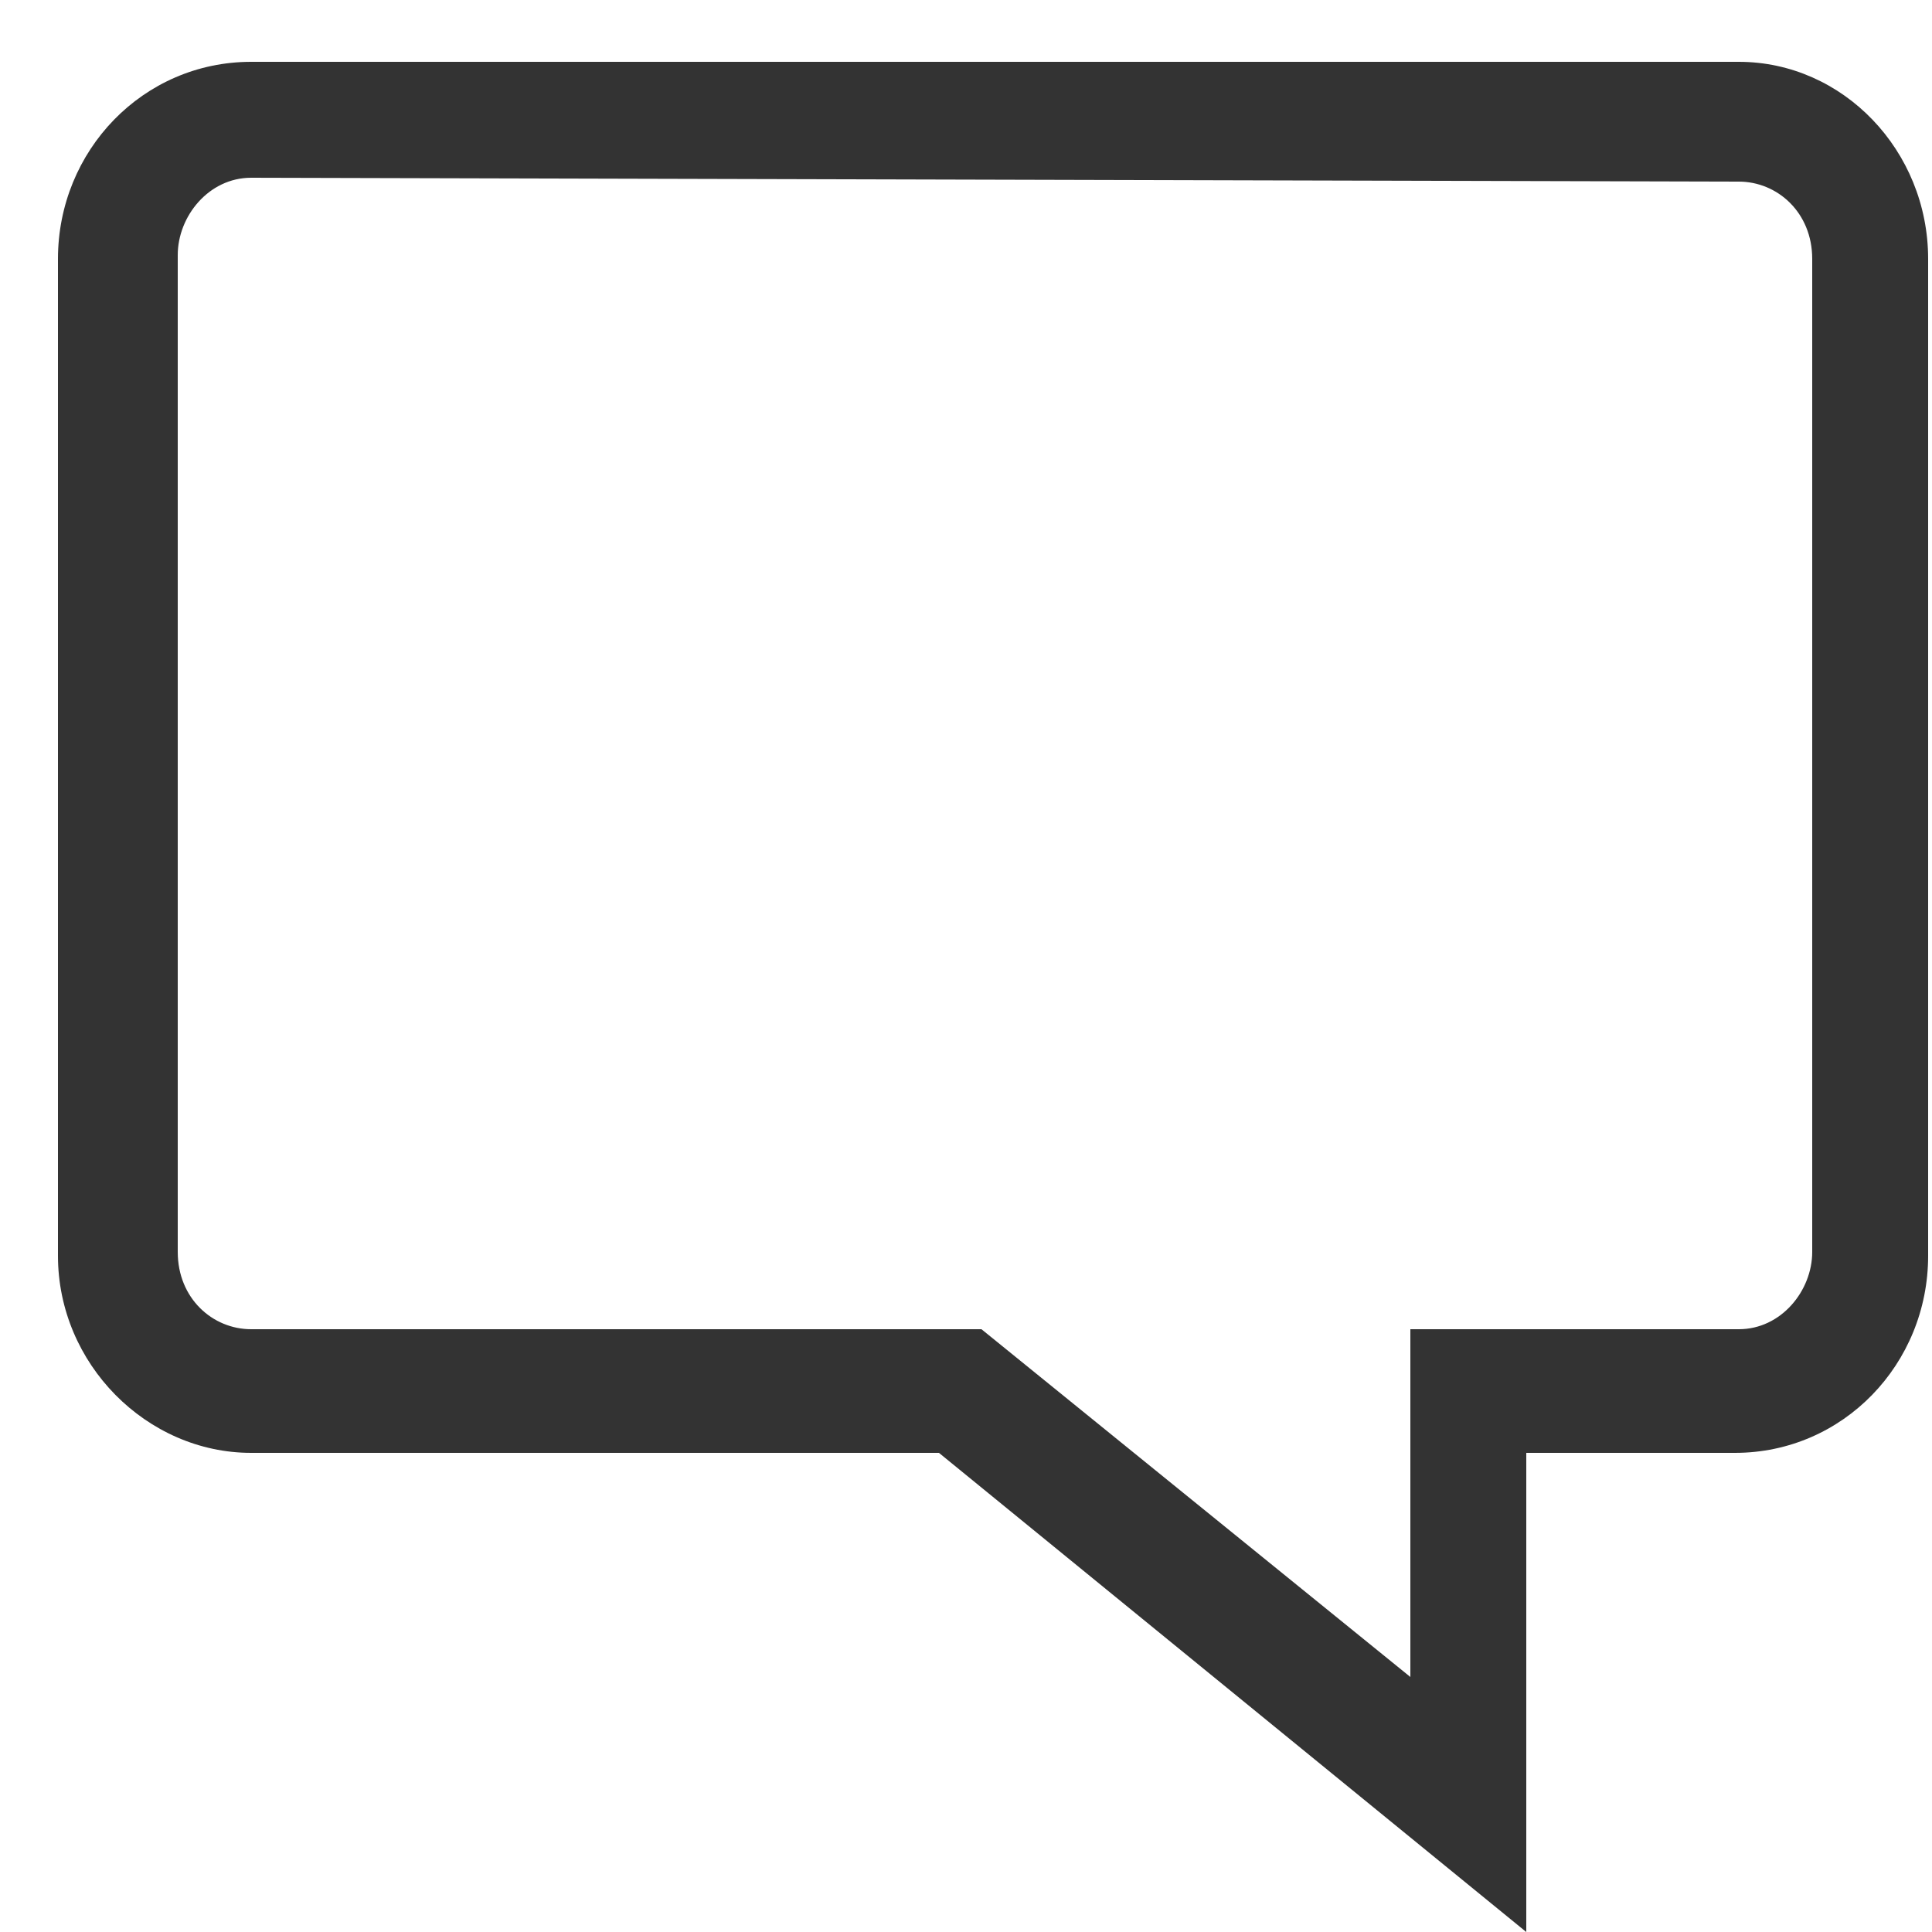
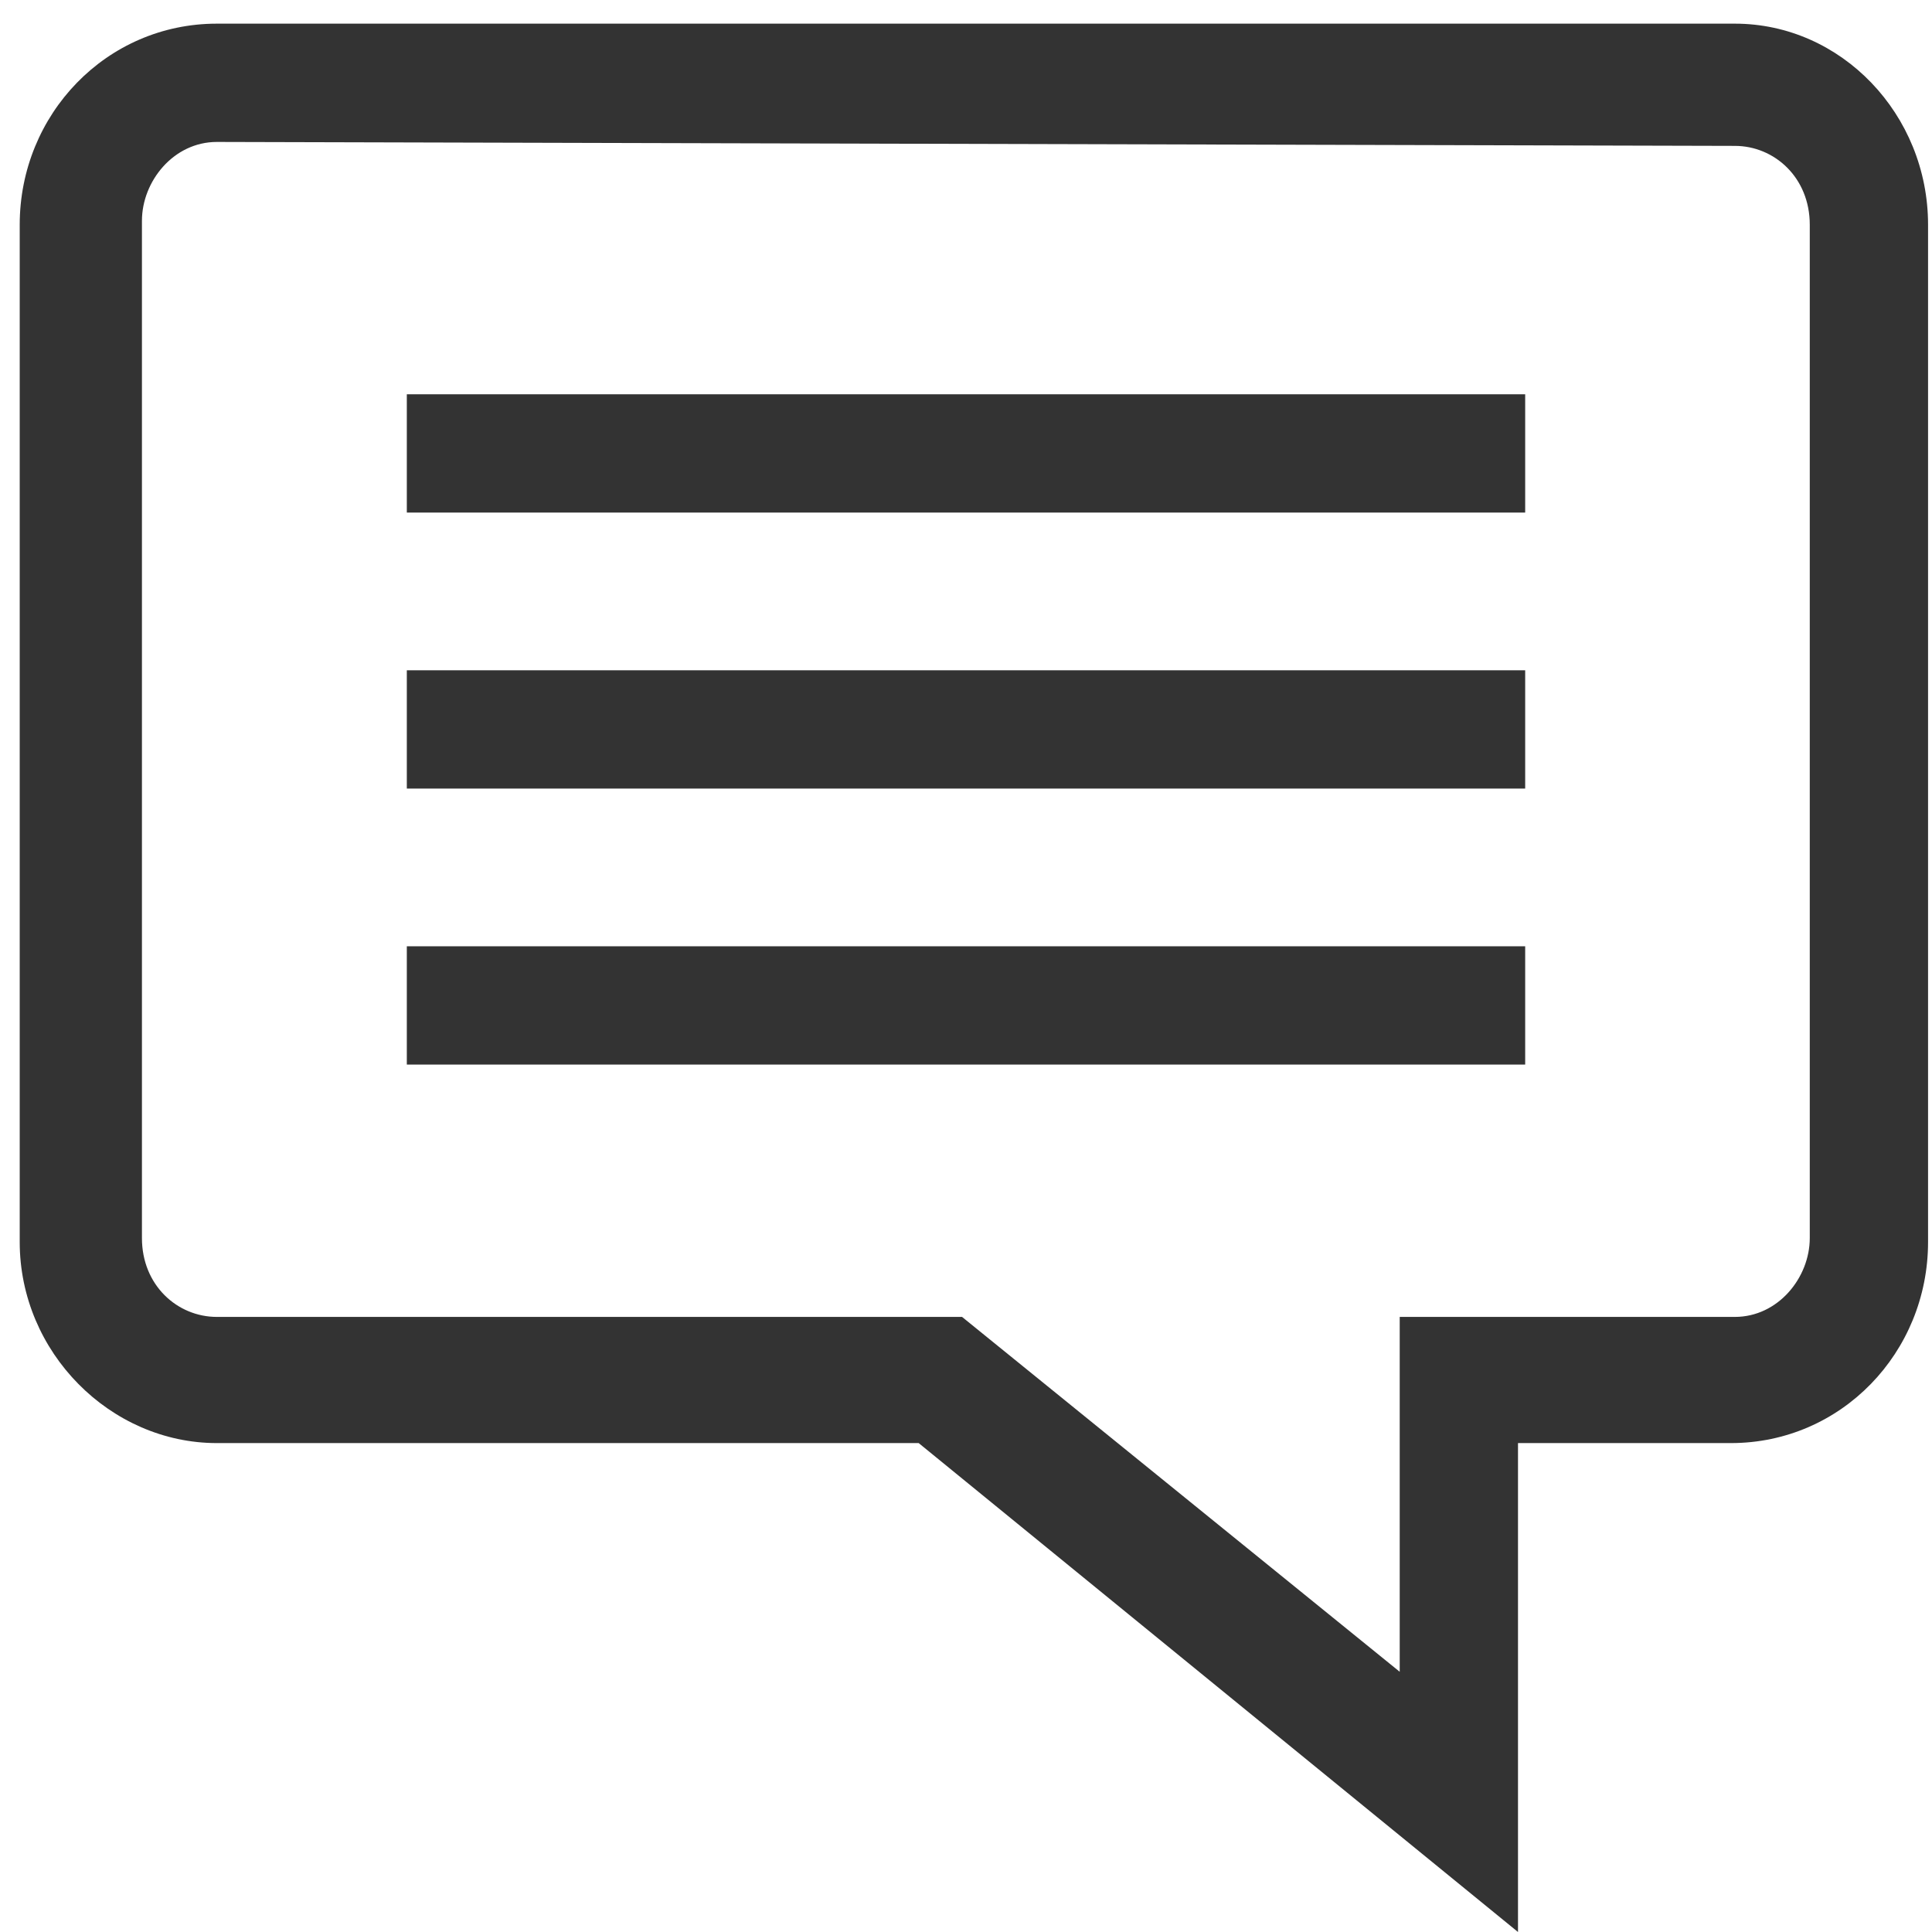
- <svg xmlns="http://www.w3.org/2000/svg" version="1.1" id="Capa_1" x="0px" y="0px" viewBox="0 0 50 50" style="enable-background:new 0 0 50 50;" xml:space="preserve">
-   <style type="text/css">
- 	.st0{fill:#333333;}
- </style>
-   <g>
-     <path class="st0" d="M39.5,50L24.3,37.6H6.5c-2.7,0-5-2.3-5-5.1V6.7c0-2.8,2.2-5.1,5-5.1h38.5c2.7,0,4.9,2.3,4.9,5.1v25.8   c0,2.8-2.2,5.1-5,5.1h-5.4V50L39.5,50z M6.5,4.6c-1.1,0-1.9,1-1.9,2v25.8c0,1.2,0.9,2,1.9,2h18.9l11.1,9v-9h8.5c1.1,0,1.9-1,1.9-2   V6.7c0-1.2-0.9-2-1.9-2L6.5,4.6L6.5,4.6z" />
+ <svg xmlns="http://www.w3.org/2000/svg" width="49px" height="49px" viewBox="0 0 49 49" version="1.1">
+   <defs />
+   <g id="Page-1" stroke="none" stroke-width="1" fill="none" fill-rule="evenodd">
+     <g id="speech-bubble-dark">
+       <path d="M38.5,49 L23.3,36.6 L5.5,36.6 C2.8,36.6 0.5,34.3 0.5,31.5 L0.5,5.7 C0.5,2.9 2.7,0.6 5.5,0.6 L44,0.6 C46.7,0.6 48.9,2.9 48.9,5.7 L48.9,31.5 C48.9,34.3 46.7,36.6 43.9,36.6 L38.5,36.6 L38.5,49 L38.5,49 Z M5.5,3.6 C4.4,3.6 3.6,4.6 3.6,5.6 L3.6,31.4 C3.6,32.6 4.5,33.4 5.5,33.4 L24.4,33.4 L35.5,42.4 L35.5,33.4 L44,33.4 C45.1,33.4 45.9,32.4 45.9,31.4 L45.9,5.7 C45.9,4.5 45,3.7 44,3.7 L5.5,3.6 L5.5,3.6 Z" id="Shape" fill="#333333" fill-rule="nonzero" />
+       <g id="lines" transform="translate(11, 10)" stroke="#333333" stroke-width="3" stroke-linecap="square">
+         <path d="M0.818,1.5 L26.182,1.5" id="Line" />
+         <path d="M0.818,8.5 L26.182,8.5" id="Line" />
+         <path d="M0.818,15.5 L26.182,15.5" id="Line" />
+       </g>
+     </g>
  </g>
</svg>
